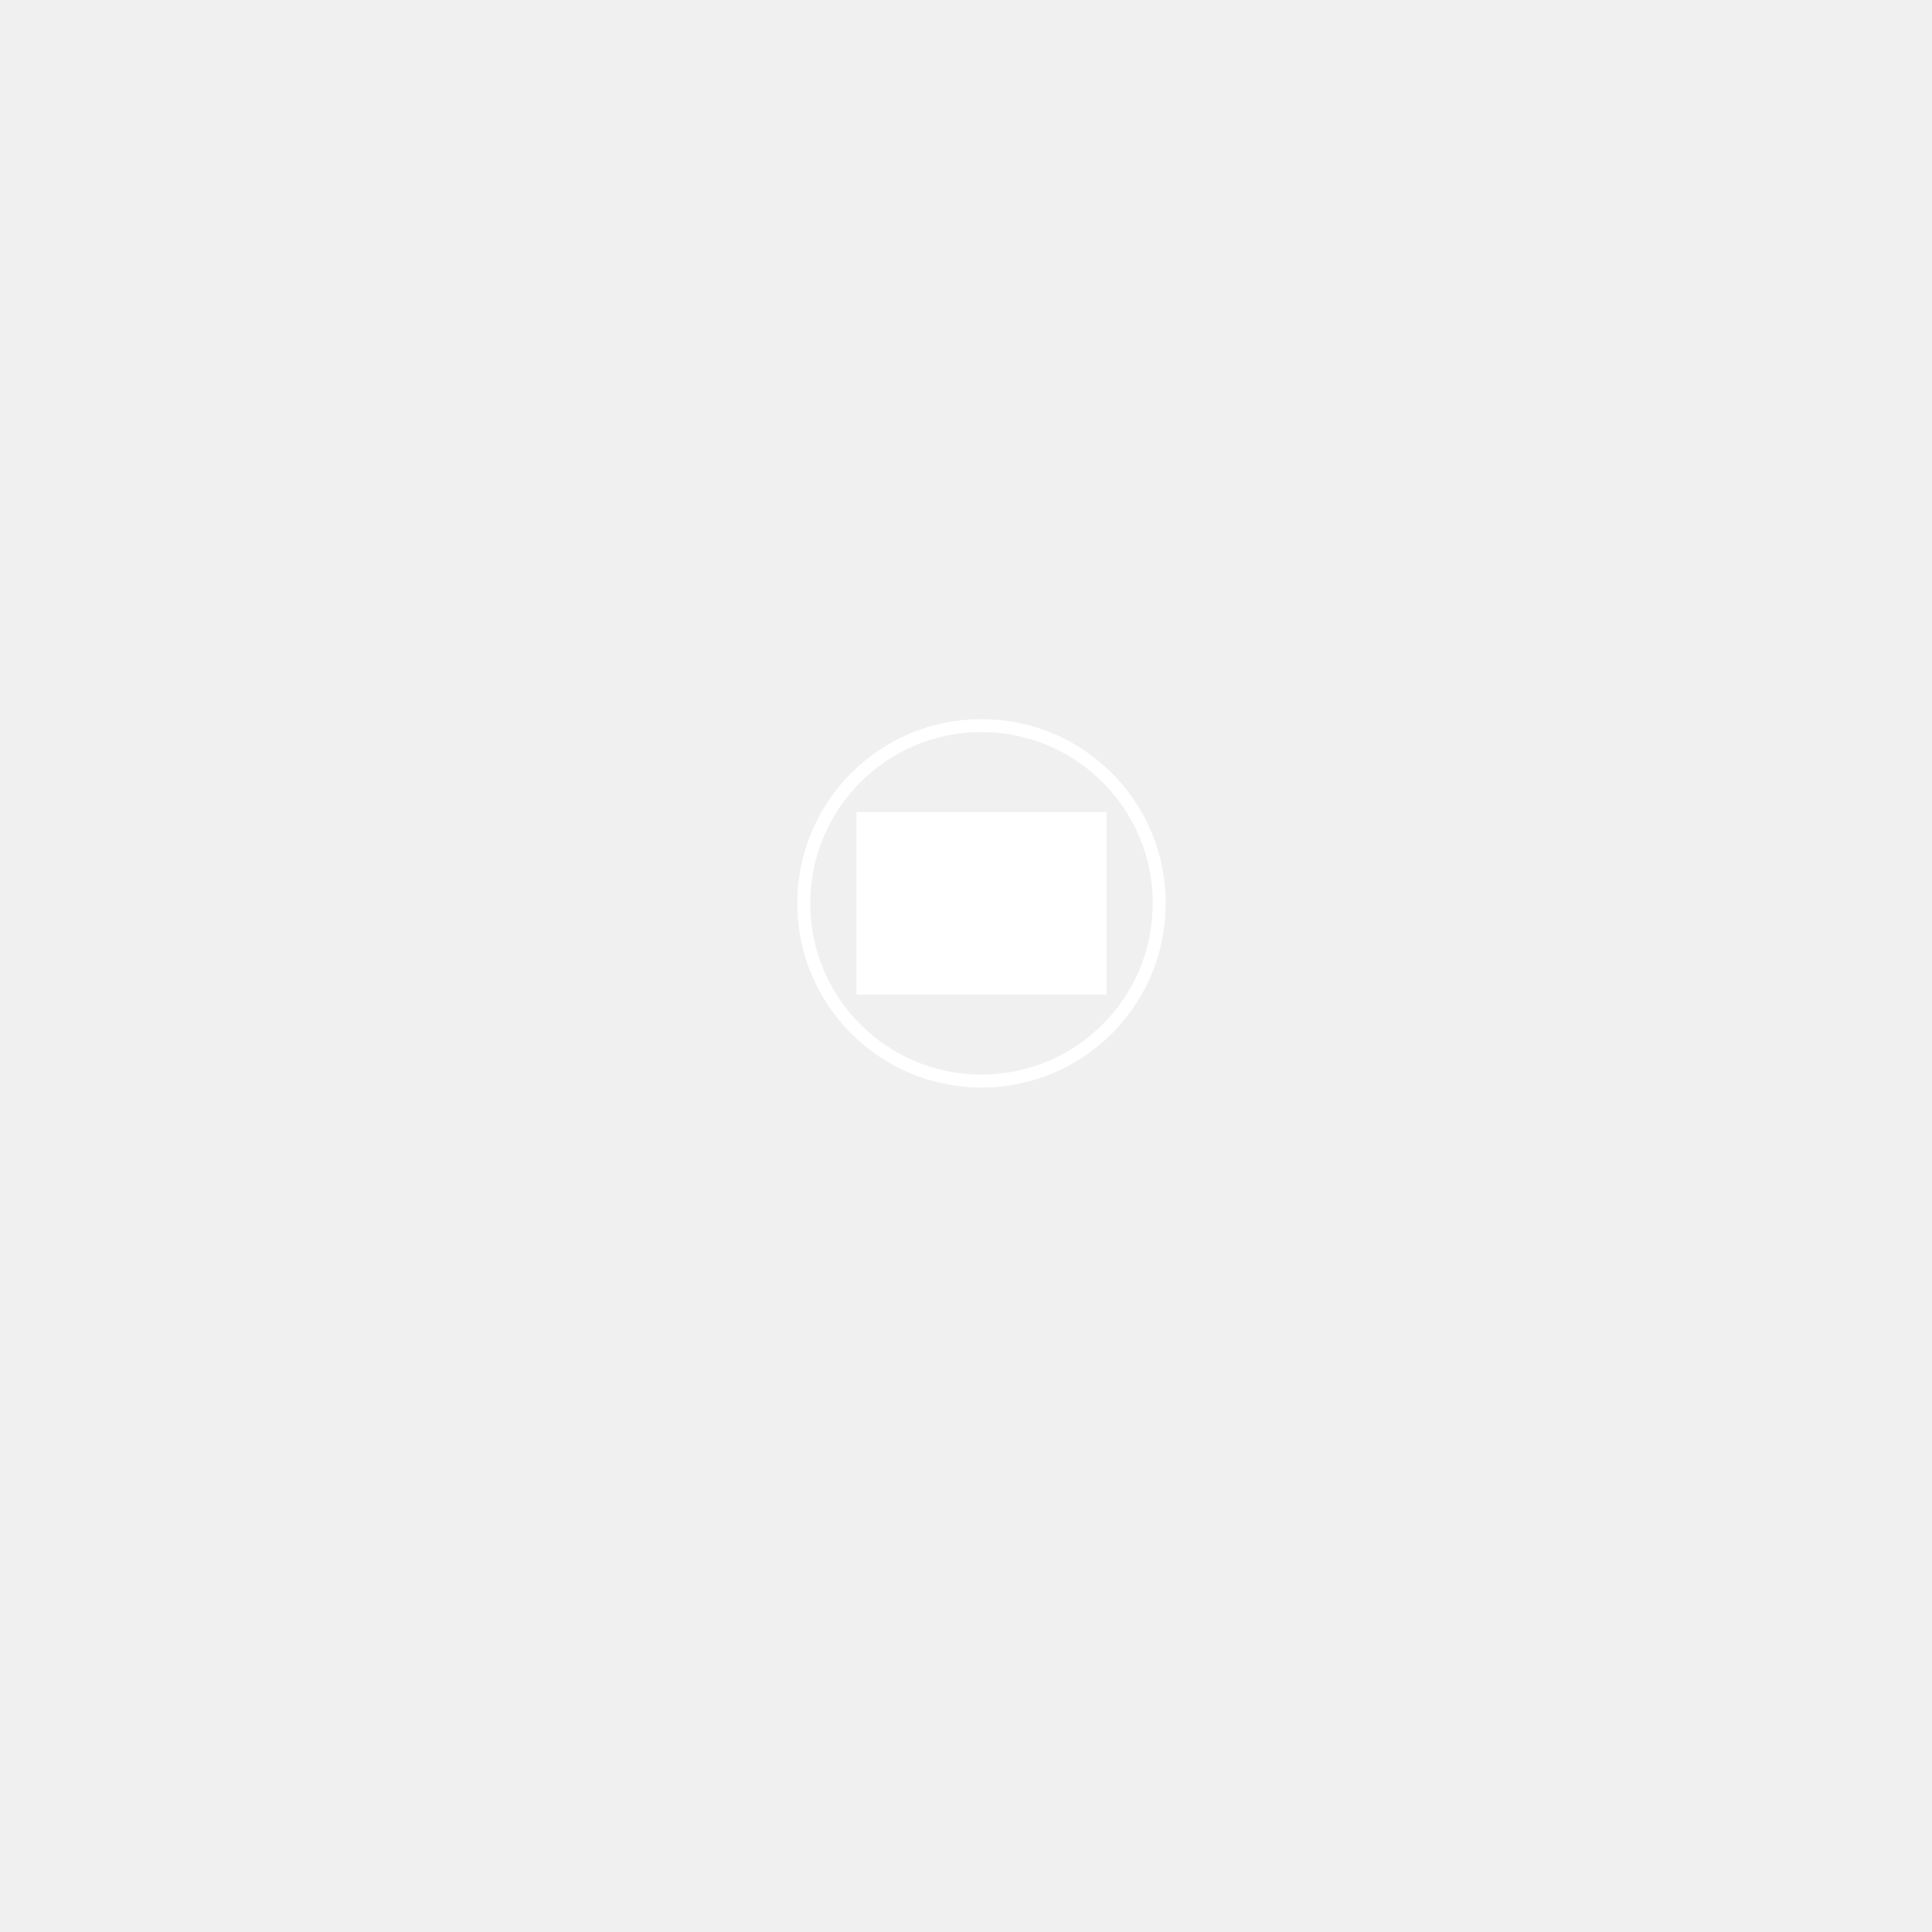
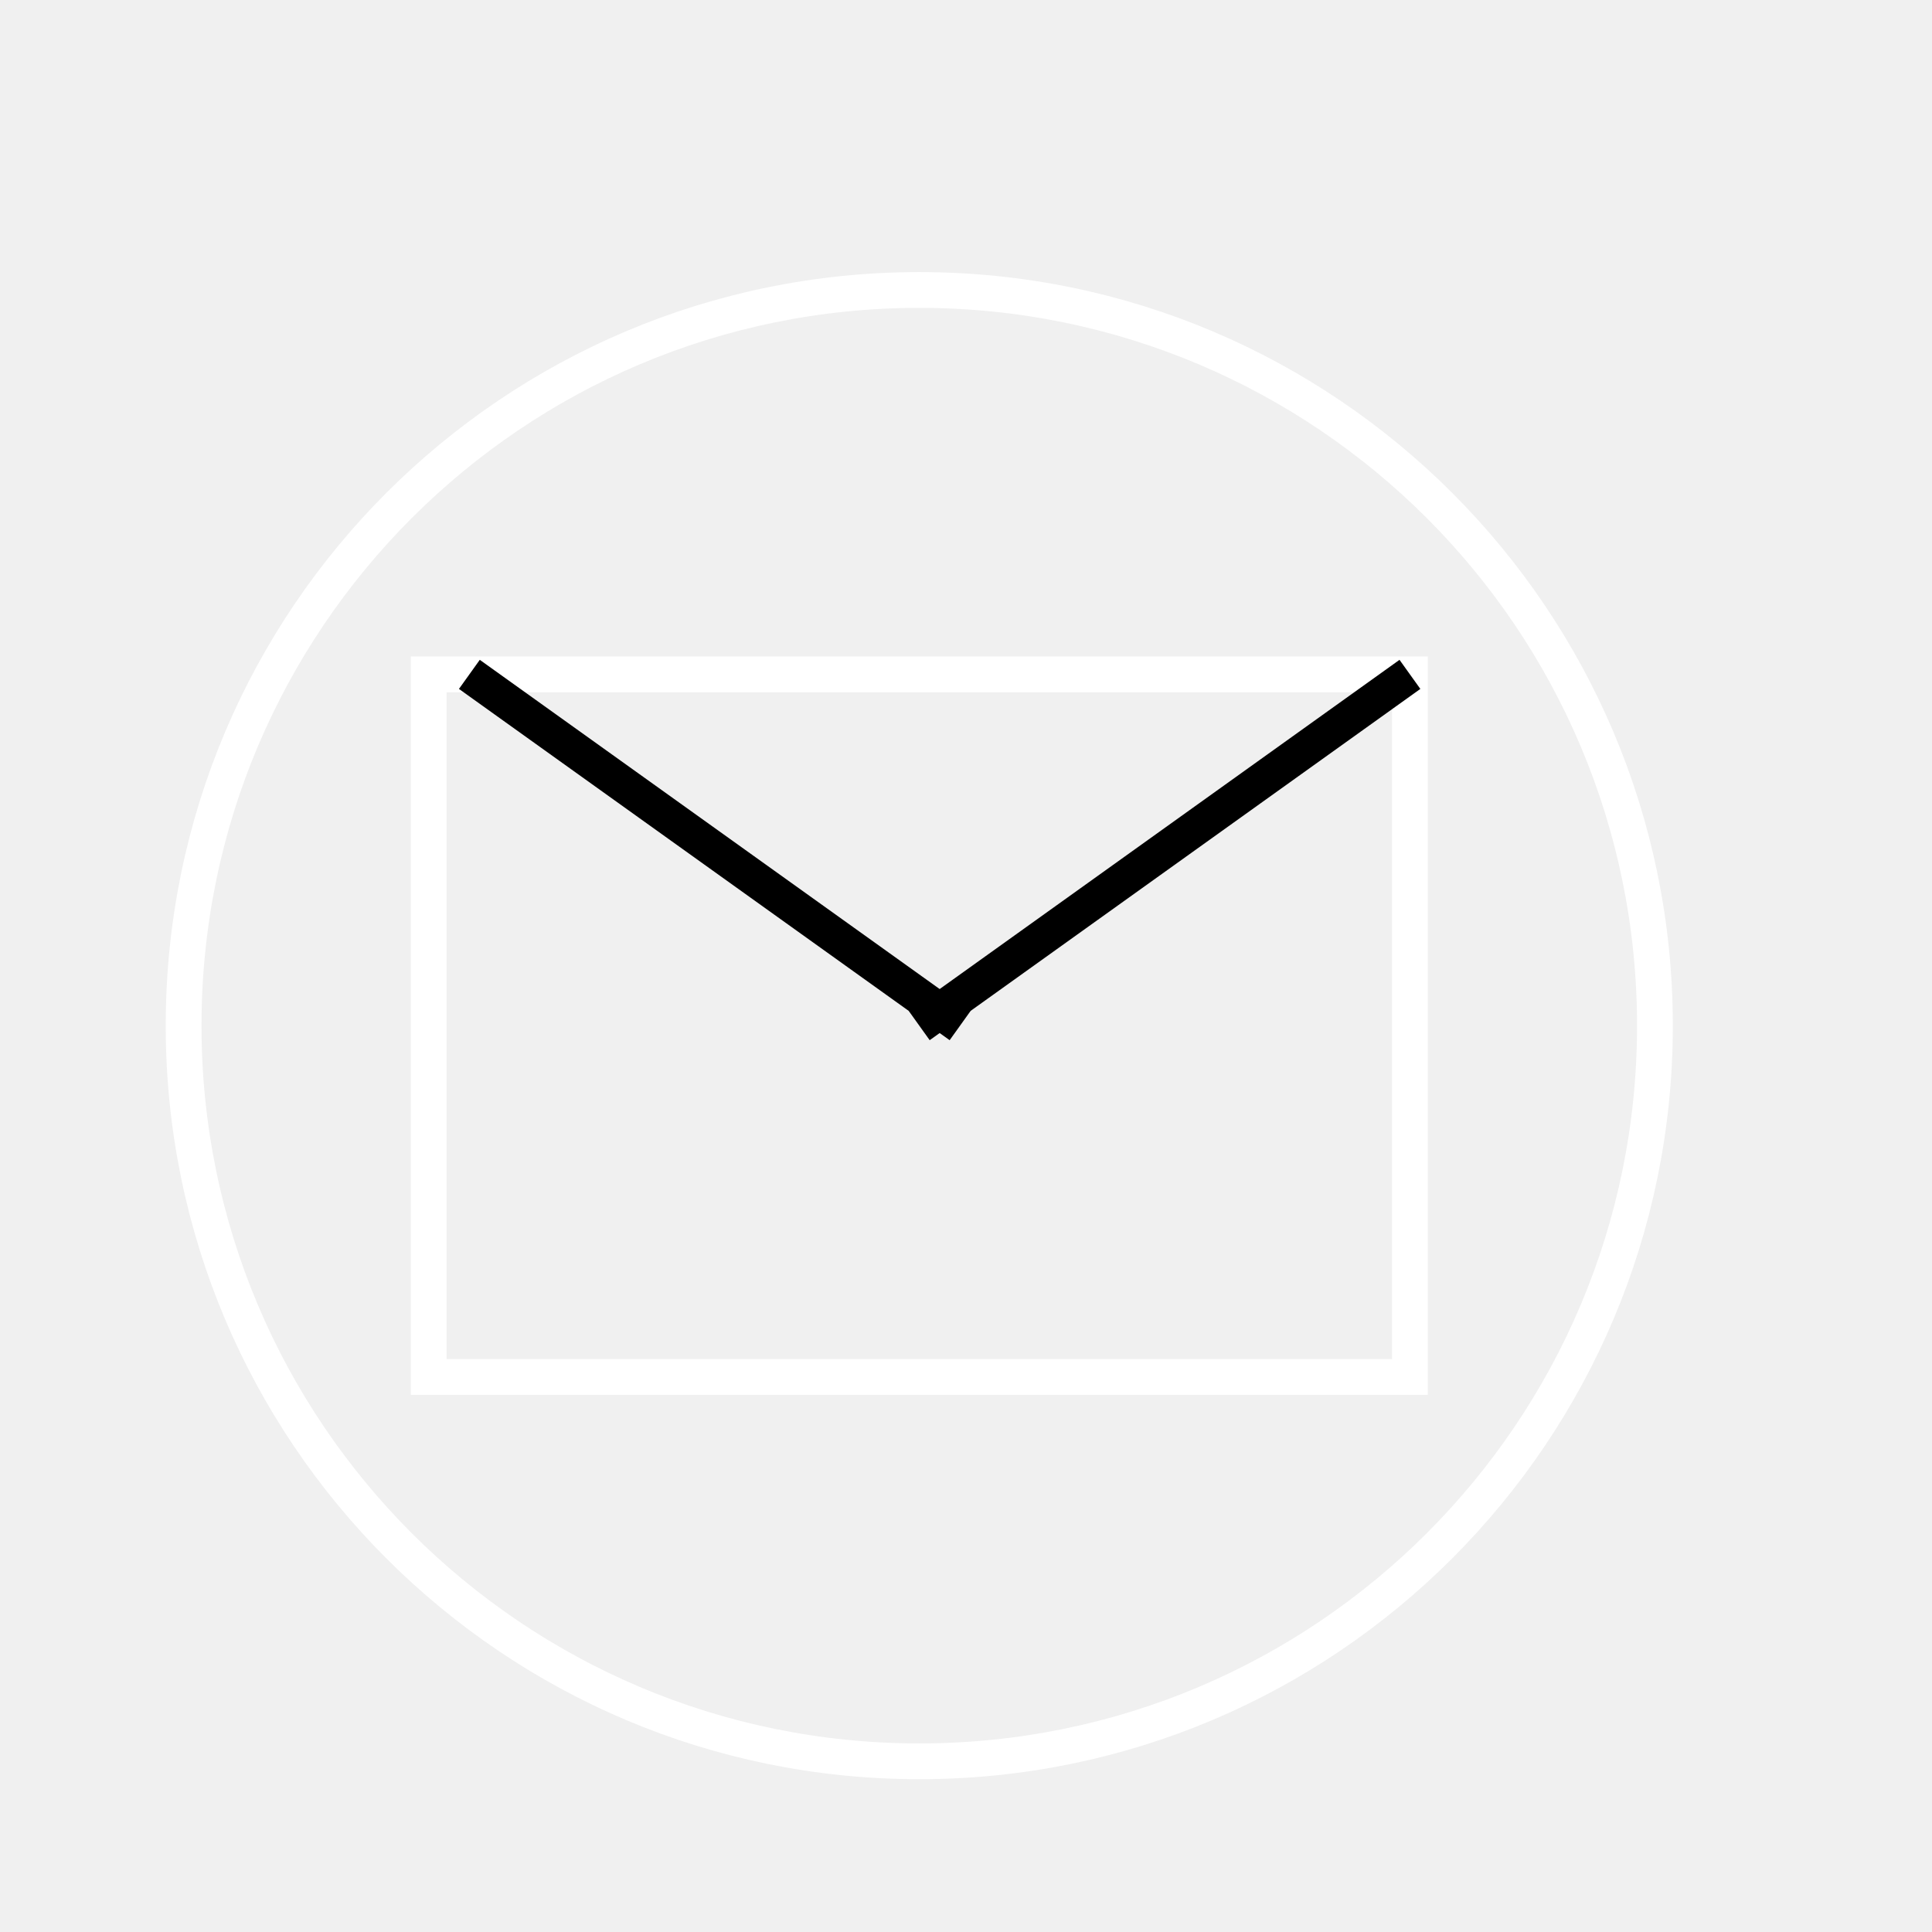
- <svg xmlns="http://www.w3.org/2000/svg" version="1.1" id="Layer_1" x="0px" y="0px" width="149px" height="149px" viewBox="0 0 149 149" enable-background="new 0 0 149 149" xml:space="preserve">
-   <rect x="66.554" y="63.121" fill="#FFFFFF" stroke="#FFFFFF" stroke-miterlimit="10" width="18.284" height="13.092" />
-   <line fill="none" stroke="#FFFFFF" stroke-miterlimit="10" x1="67.312" y1="63.121" x2="76.455" y2="69.667" />
-   <line fill="none" stroke="#FFFFFF" stroke-miterlimit="10" x1="75.696" y1="69.667" x2="84.838" y2="63.121" />
-   <circle fill="none" stroke="#FFFFFF" stroke-miterlimit="10" cx="75.696" cy="69.667" r="13.708" />
+ <svg xmlns="http://www.w3.org/2000/svg" version="1.1" id="Layer_1" x="0px" y="0px" width="54px" height="54px" viewBox="50 41 54 54" enable-background="new 50 41 54 54" xml:space="preserve">
+   <rect x="61.982" y="59.849" fill="none" stroke="#FFFFFF" stroke-miterlimit="10" width="27.426" height="19.638" />
+   <line fill="none" stroke="#000000" stroke-miterlimit="10" x1="63.119" y1="59.849" x2="76.834" y2="69.667" />
+   <line fill="none" stroke="#000000" stroke-miterlimit="10" x1="75.694" y1="69.667" x2="89.408" y2="59.849" />
+   <circle fill="none" stroke="#FFFFFF" stroke-miterlimit="10" cx="75.694" cy="69.667" r="20.562" />
</svg>
